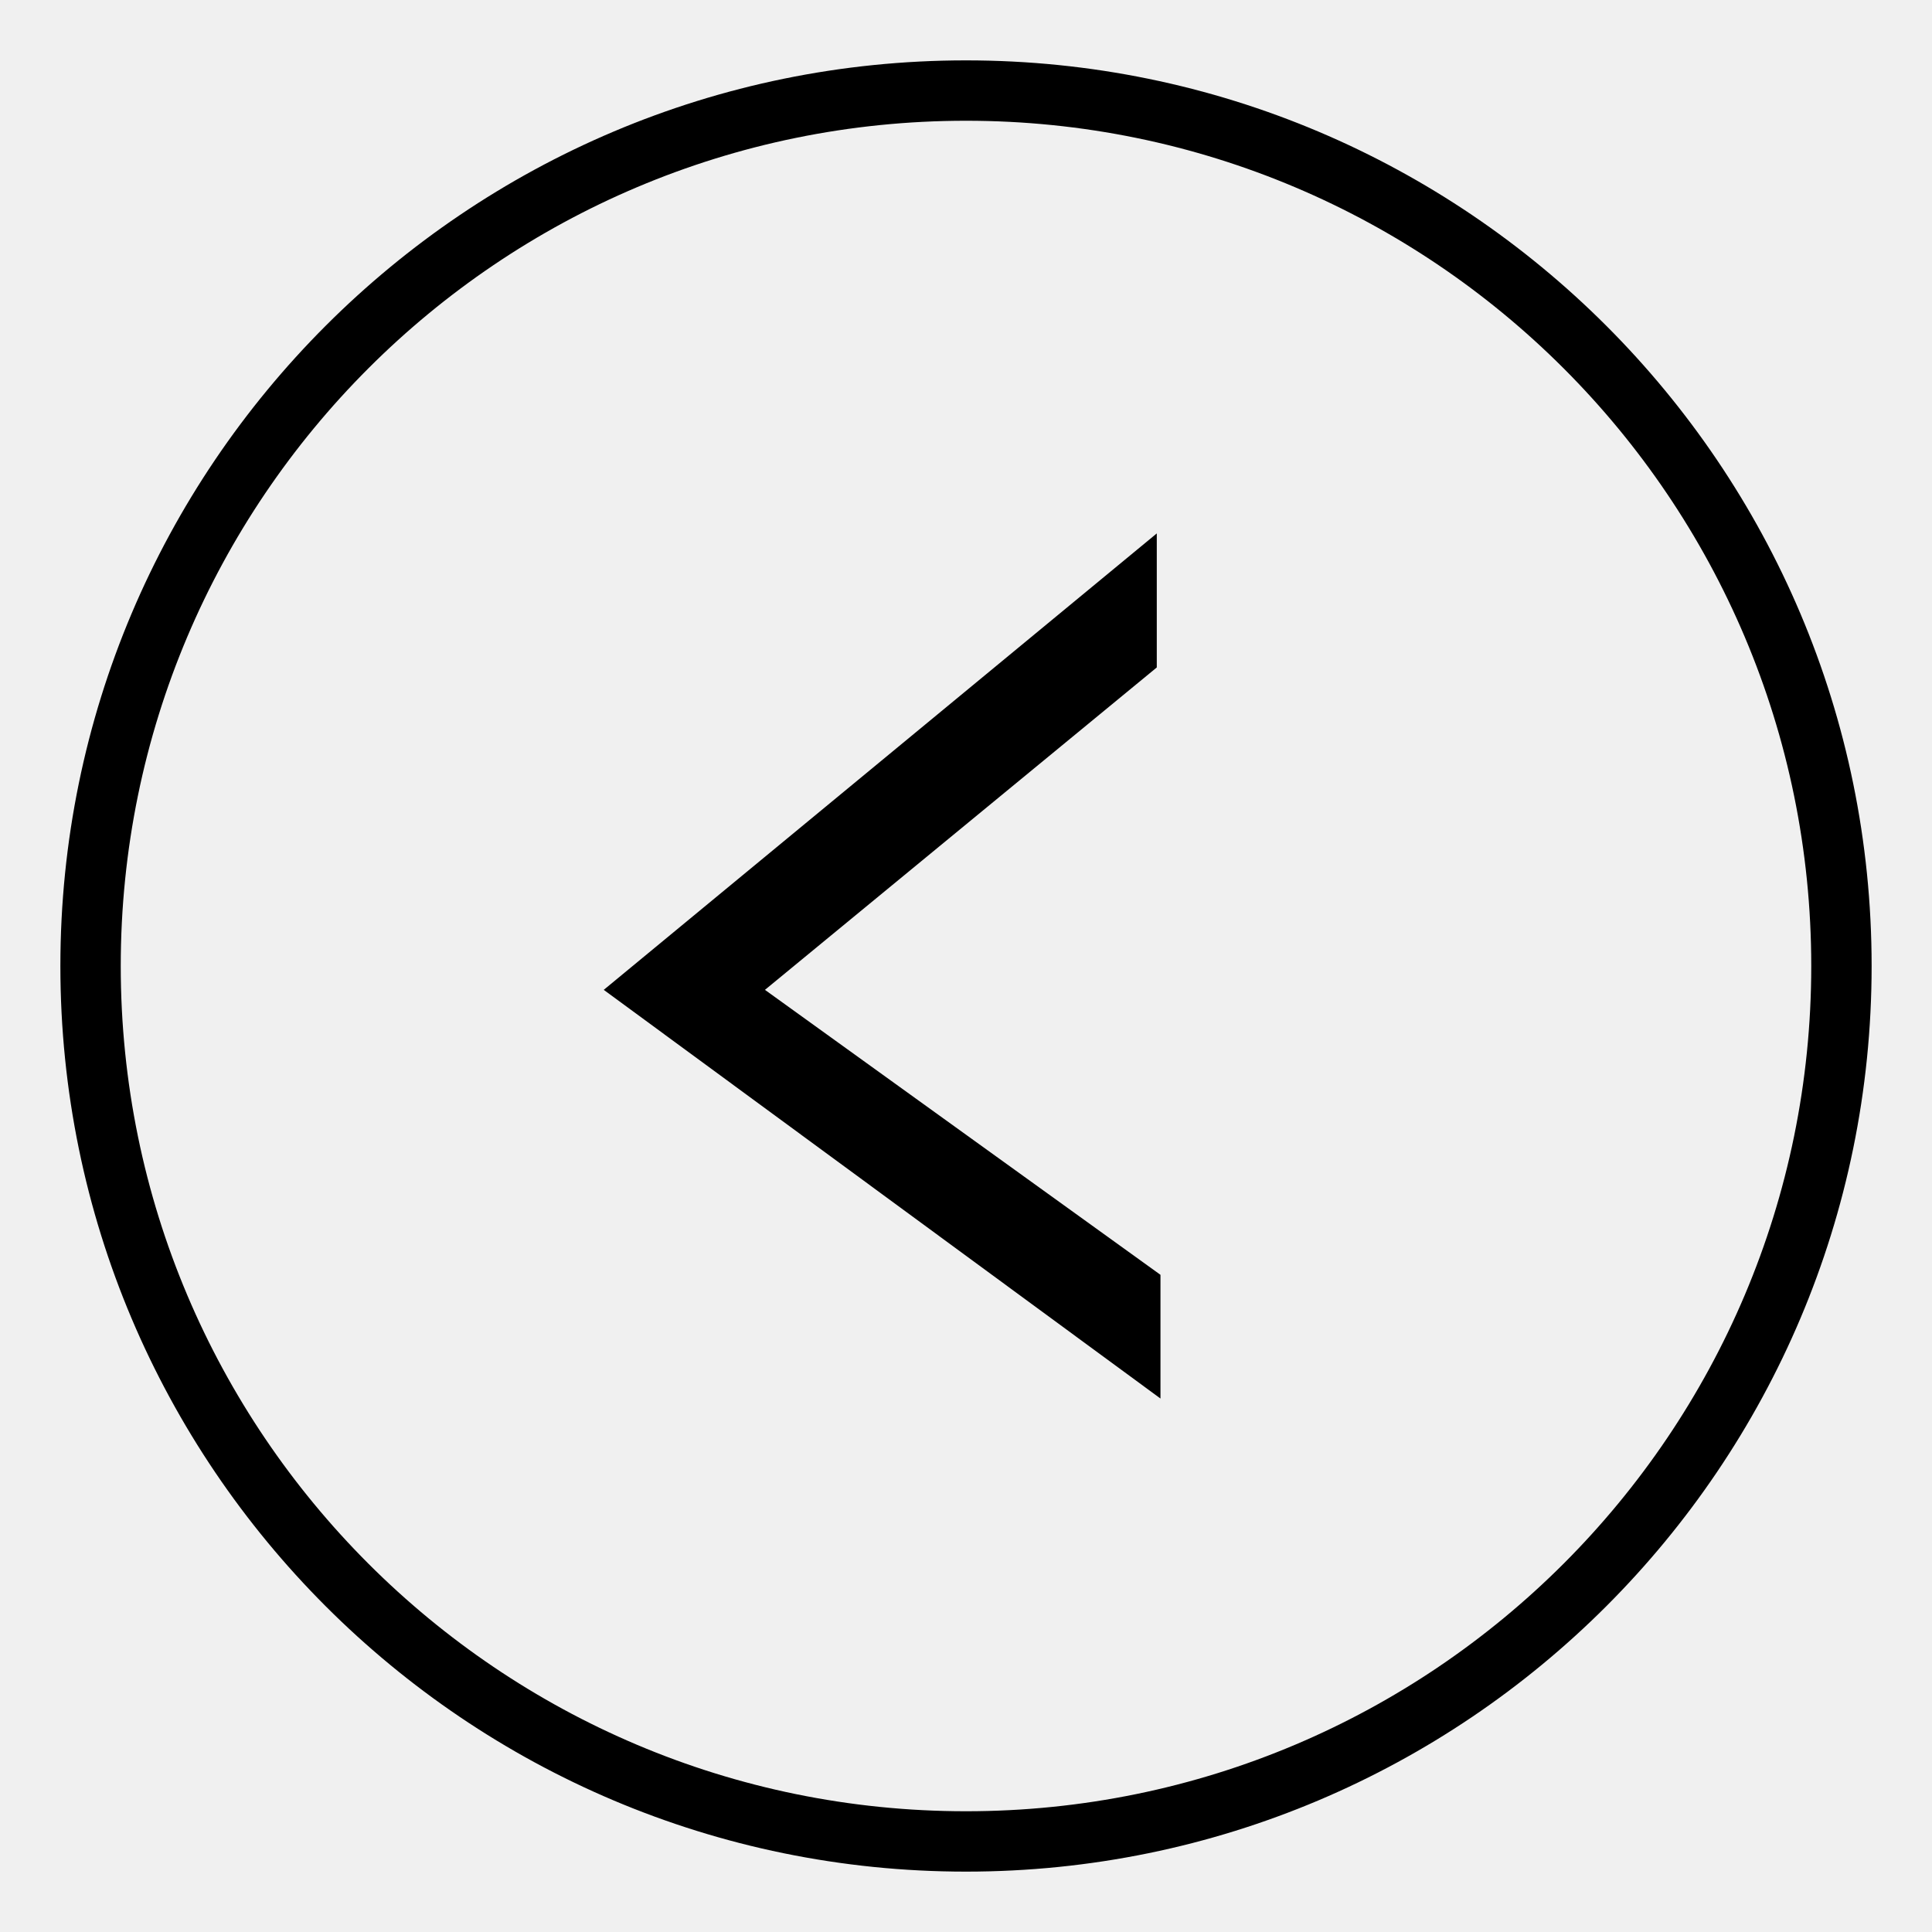
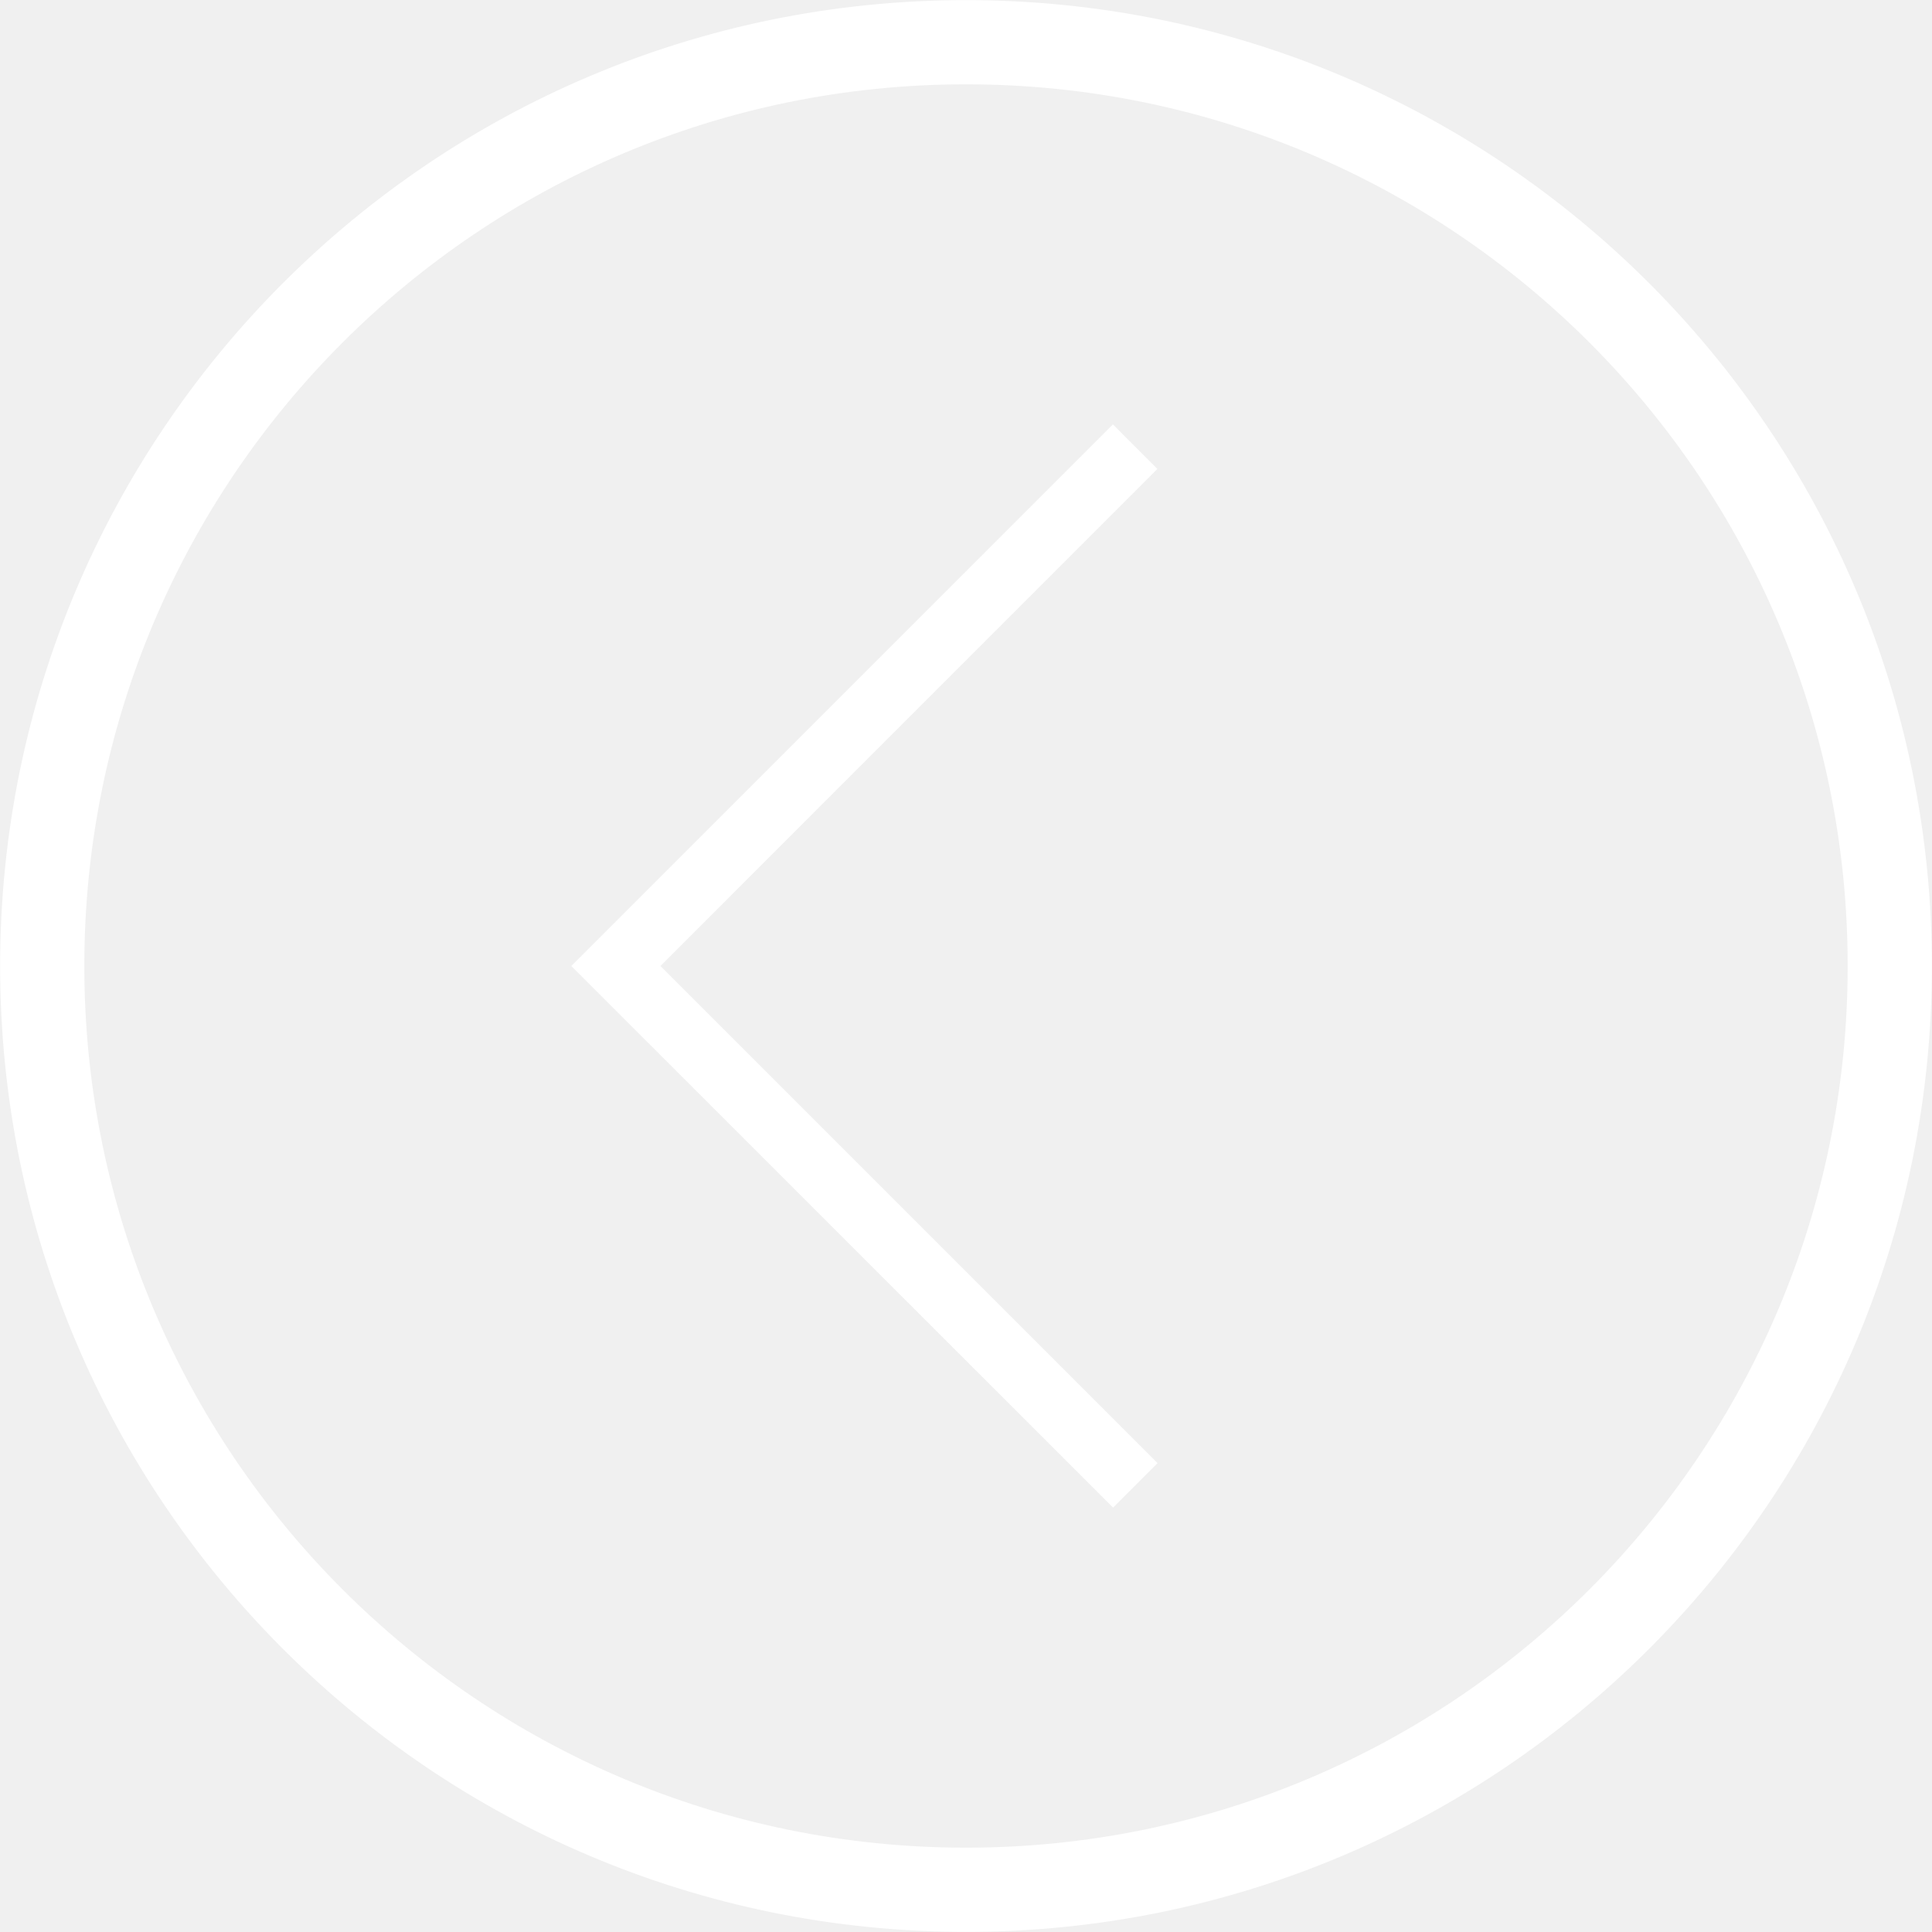
- <svg xmlns="http://www.w3.org/2000/svg" class="icon" style="" viewBox="0 0 1024 1024" version="1.1" p-id="3427" width="200" height="200">
+ <svg xmlns="http://www.w3.org/2000/svg" width="200" height="200" viewBox="0 0 200 200" version="1.1">
  <defs>
    <style type="text/css">
+ @font-face { font-family: ifont; src: url("//at.alicdn.com/t/font_1442373896_4754455.eot?#iefix") format("embedded-opentype"), url("//at.alicdn.com/t/font_1442373896_4754455.woff") format("woff"), url("//at.alicdn.com/t/font_1442373896_4754455.ttf") format("truetype"), url("//at.alicdn.com/t/font_1442373896_4754455.svg#ifont") format("svg"); }

</style>
  </defs>
-   <path d="M32 512c0 264.96 215.04 480 480 480 264.928 0 480-215.04 480-480S776.928 32 512 32C247.04 32 32 247.04 32 512zM64 512C64 264.64 264.64 64 512 64c247.36 0 448 200.64 448 448 0 247.36-200.64 448-448 448C264.64 960 64 759.36 64 512z" p-id="3428" />
-   <path d="M613.12 282.72 320 524.64 615.072 741.248 615.072 675.68 405.44 524.64 613.12 353.76Z" p-id="3429" />
+   <g class="transform-group">
+     <g transform="scale(0.1953125, 0.1953125)">
+       <path d="M1023.936 512c0 282.731-229.205 511.936-511.936 511.936C229.269 1023.936 0.064 794.731 0.064 512 0.064 229.269 229.269 0.064 512 0.064 794.731 0.064 1023.936 229.269 1023.936 512zM512 44.693C253.909 44.693 44.693 253.909 44.693 512c0 258.091 209.216 467.307 467.307 467.307 258.091 0 467.307-209.237 467.307-467.307C979.307 253.909 770.091 44.693 512 44.693zM350.037 512l263.488 263.488-23.573 23.573L302.805 512 589.867 224.939l23.573 23.595L350.037 512z" fill="#fff" />
+     </g>
+   </g>
</svg>
